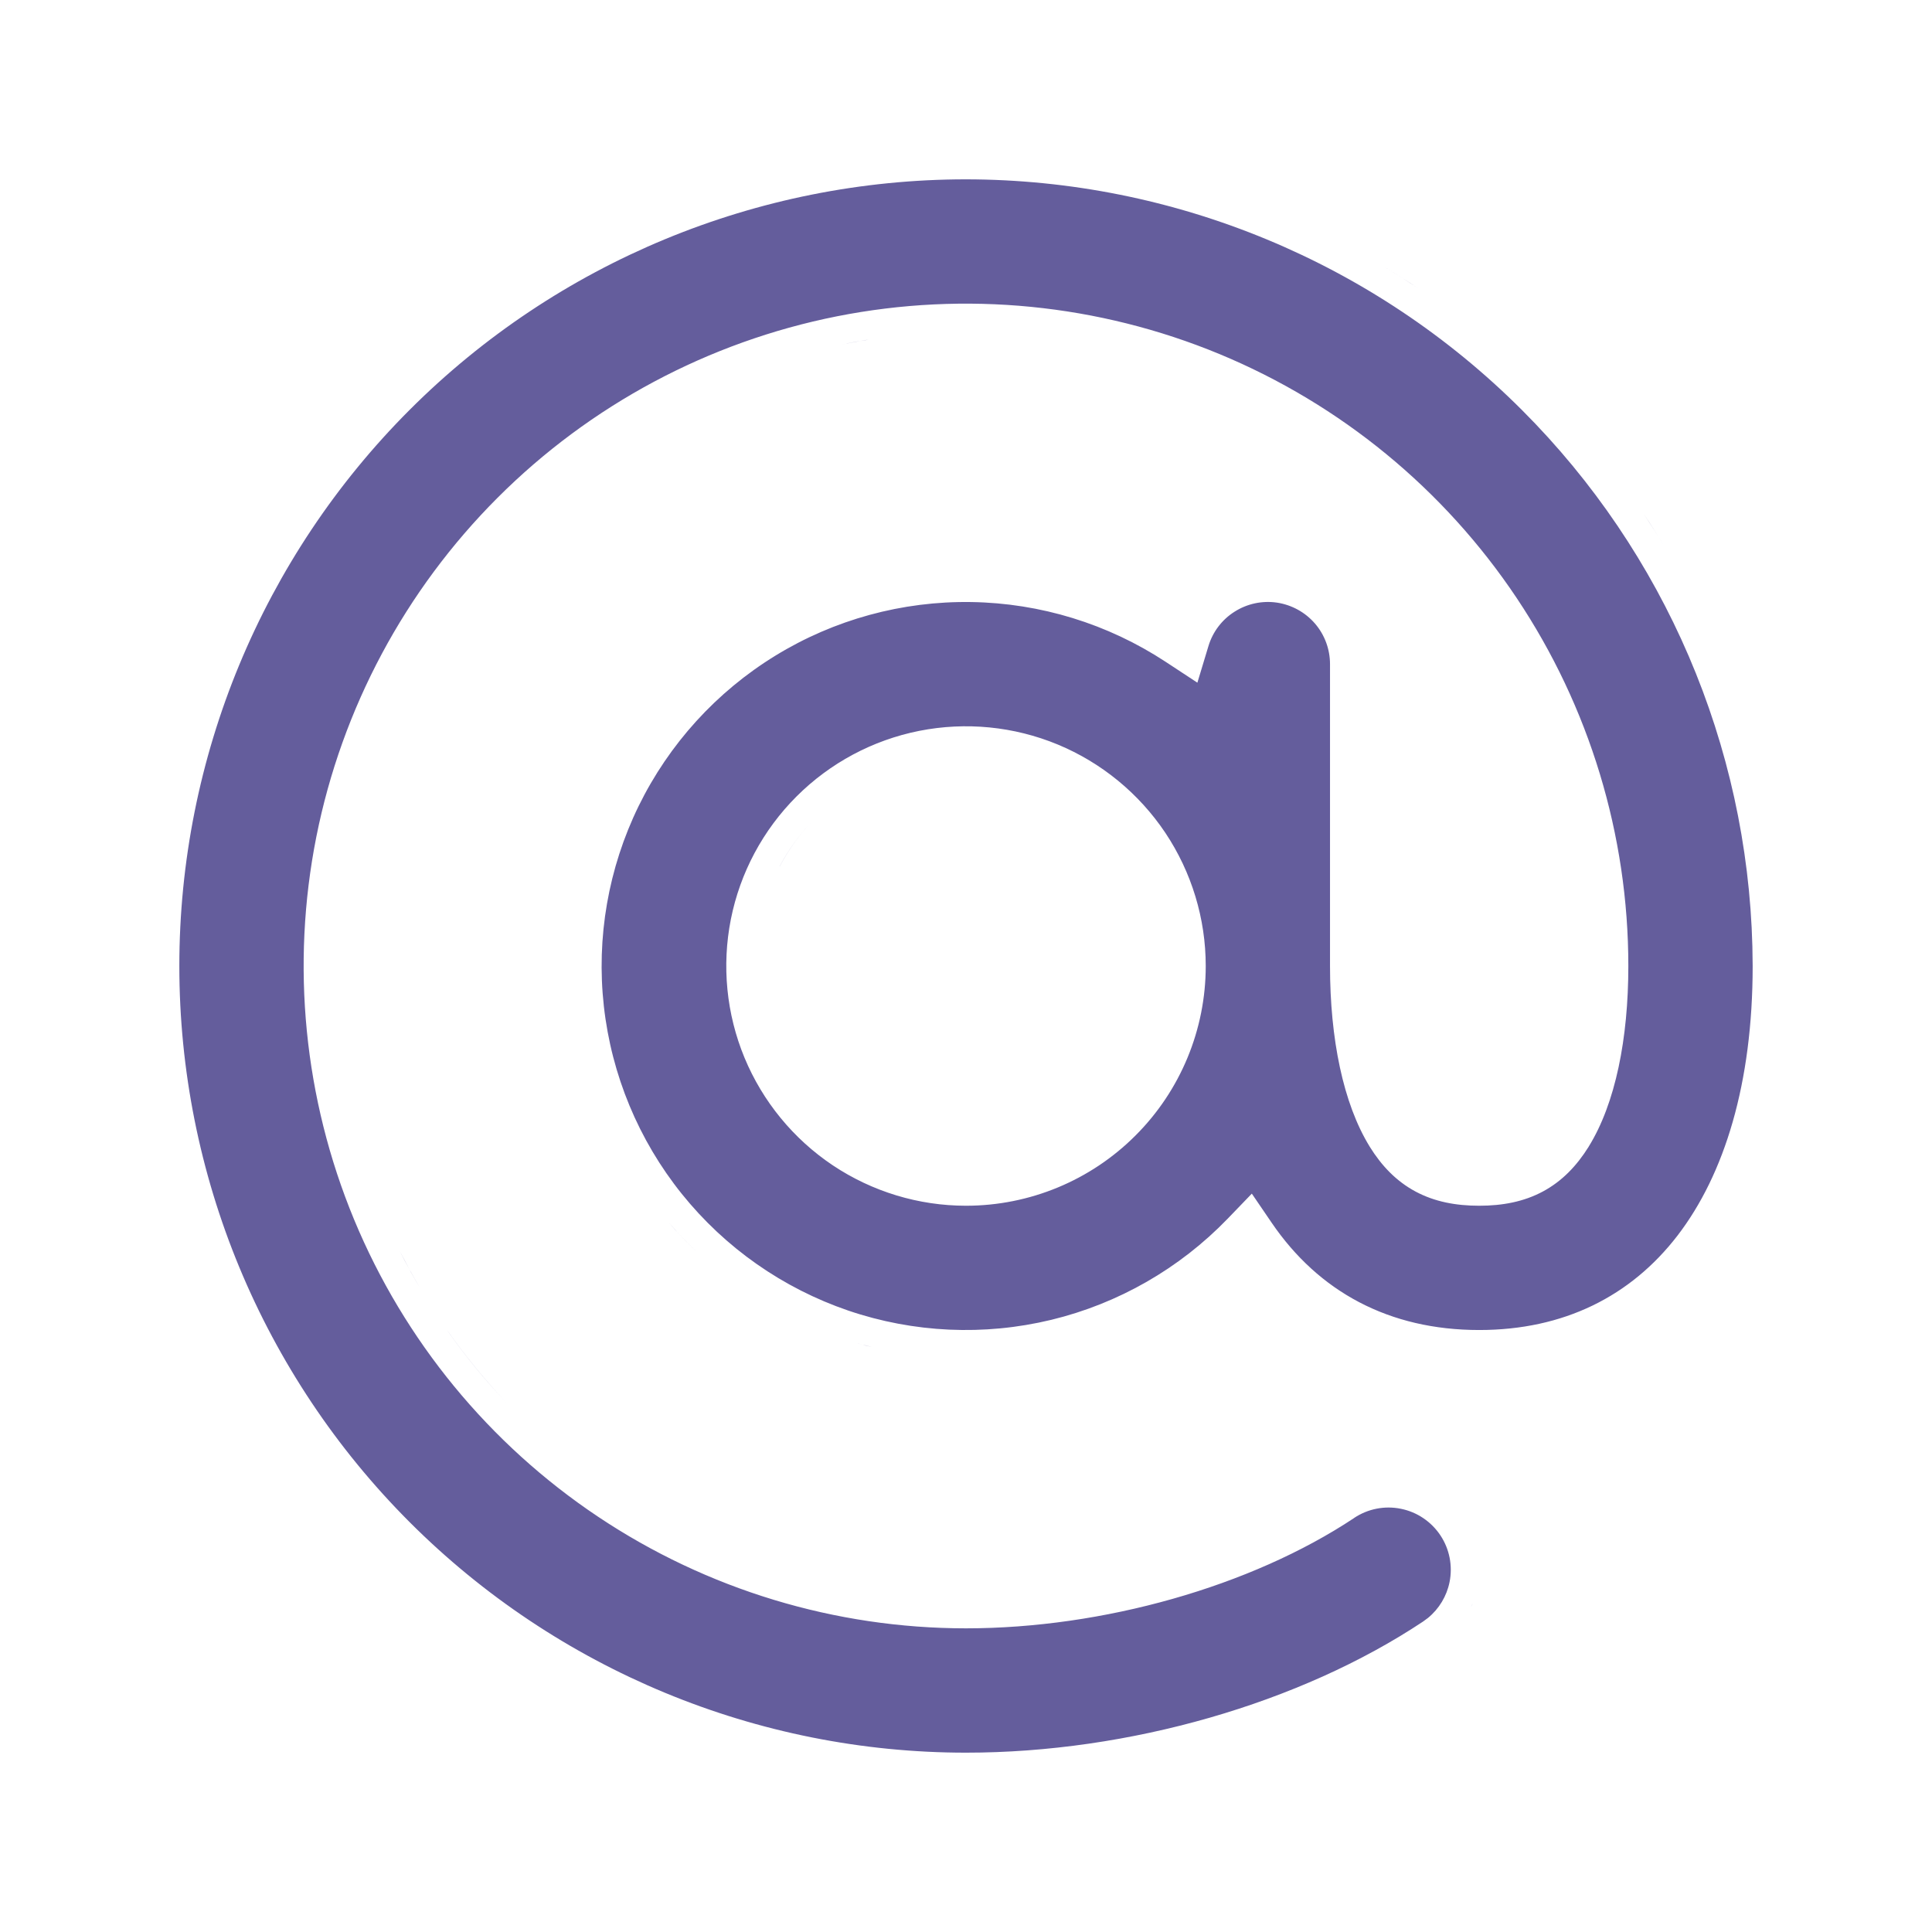
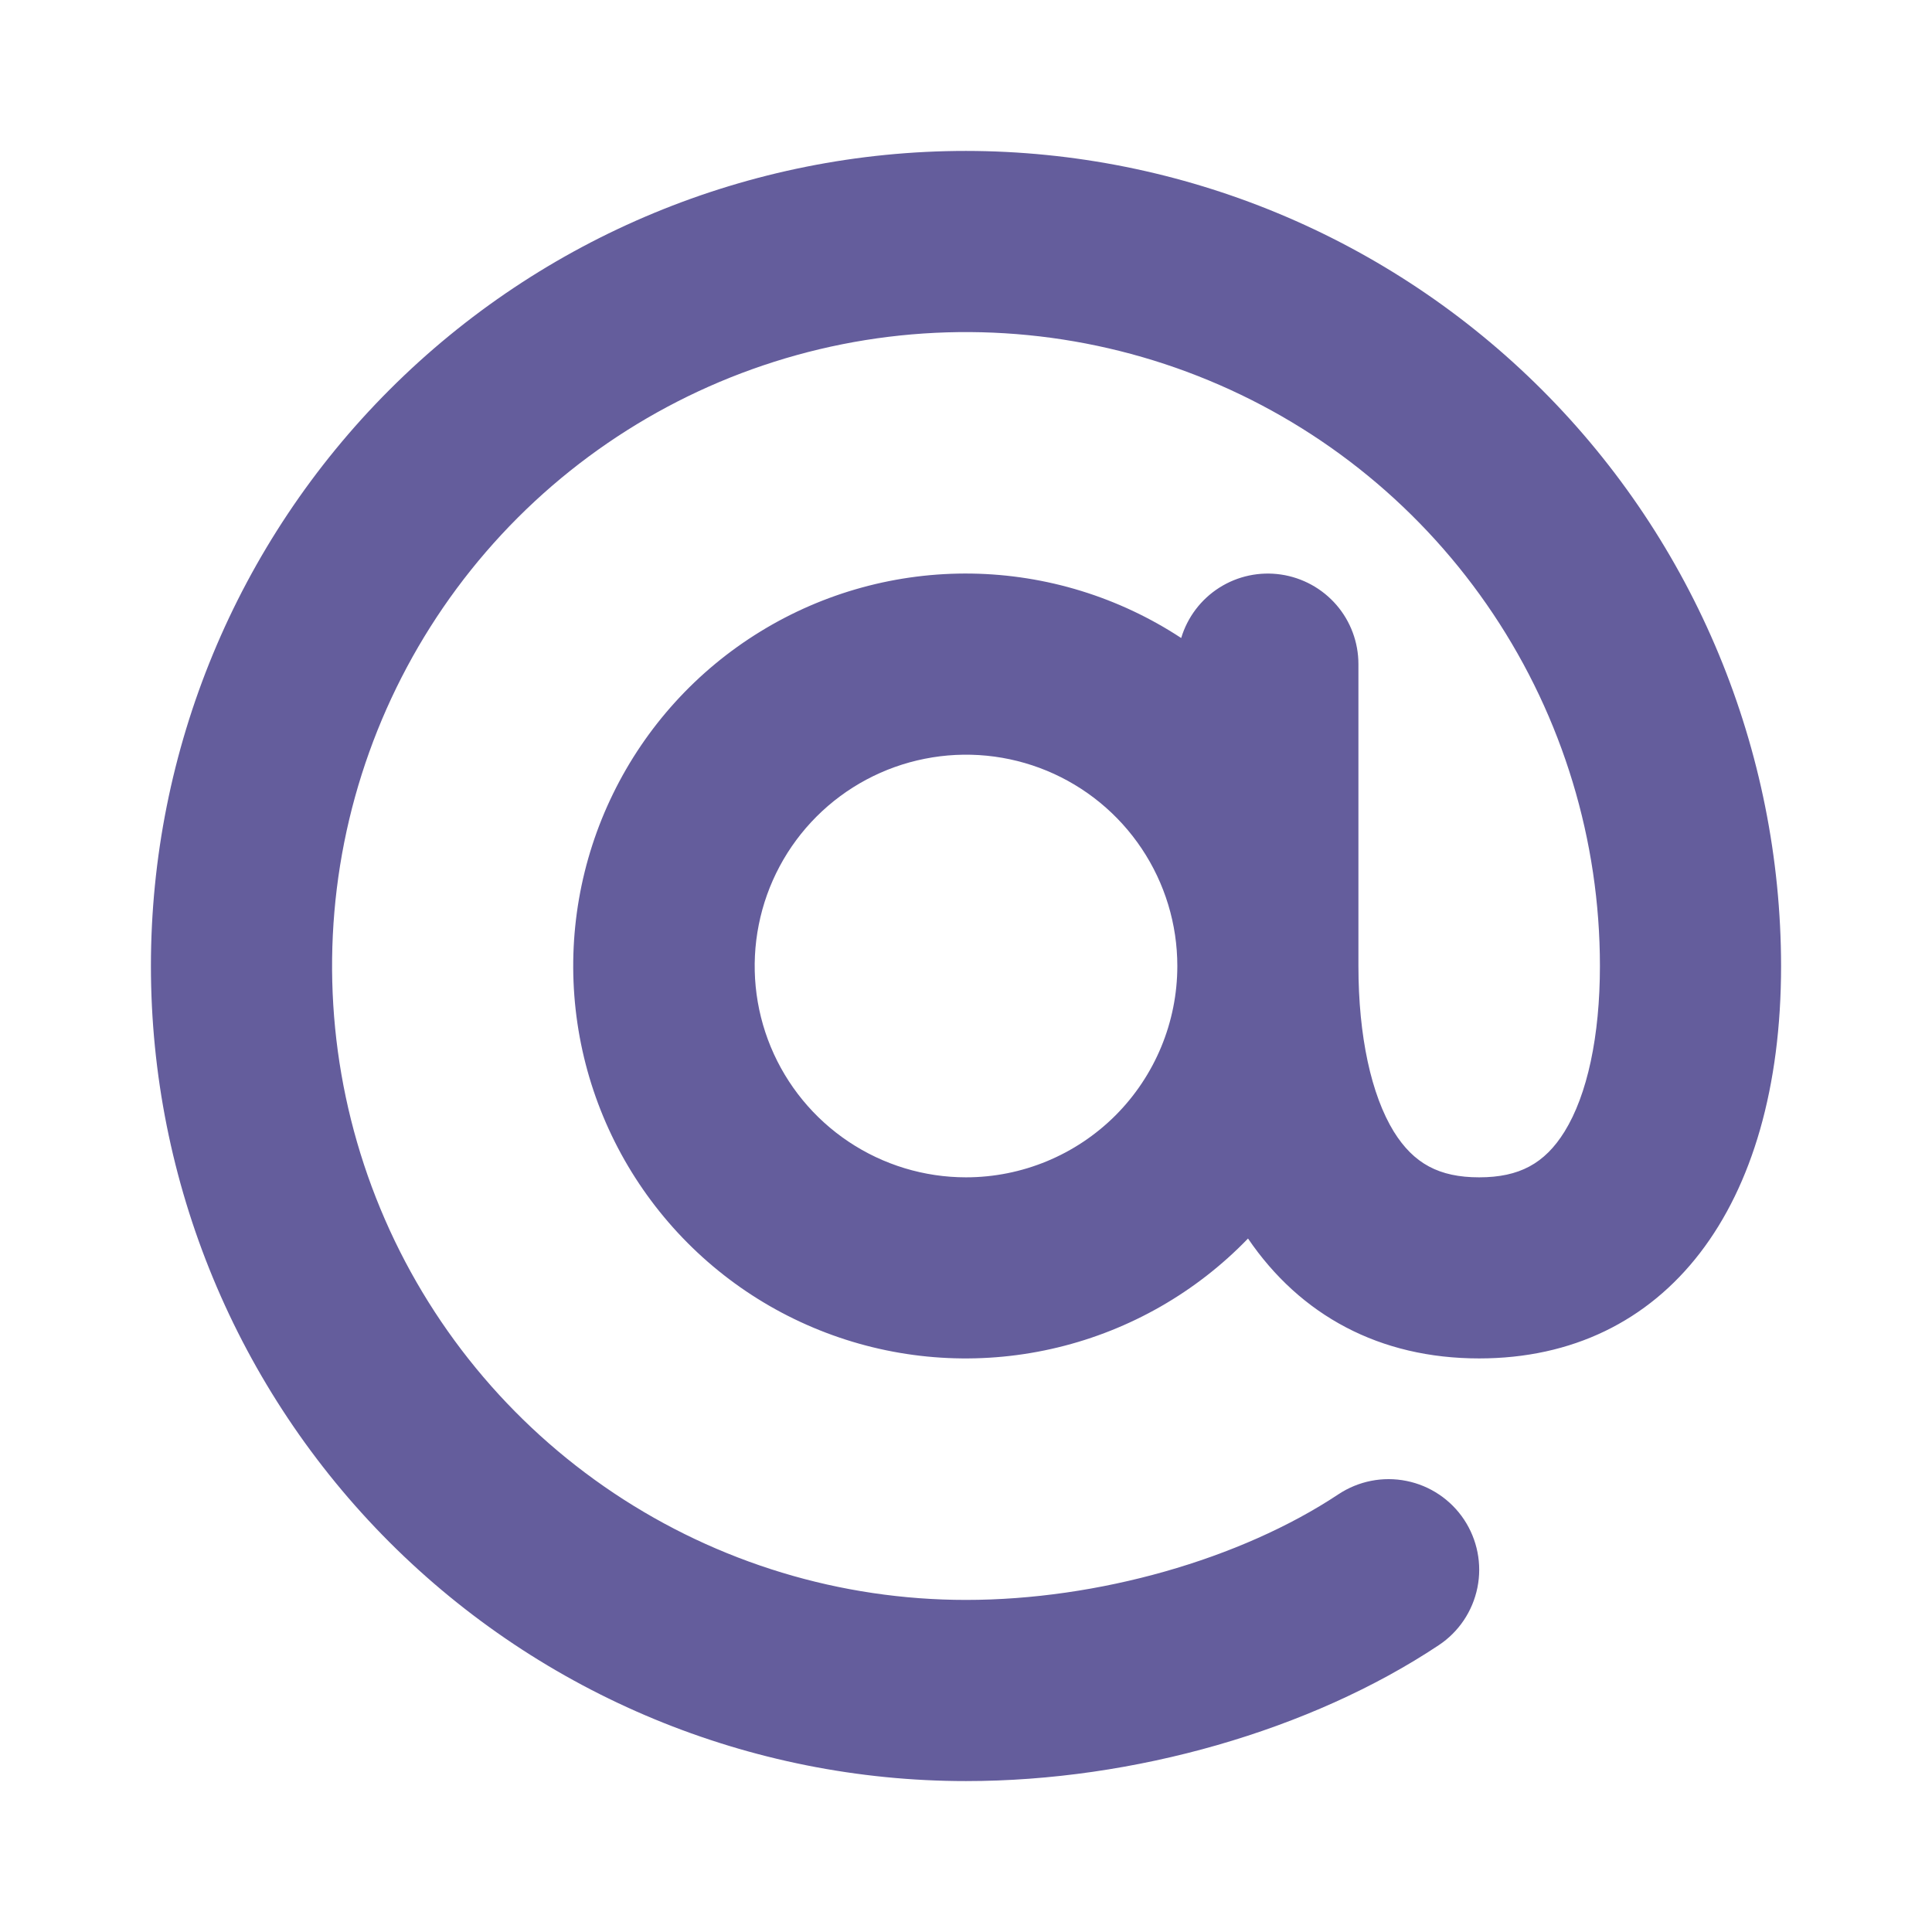
<svg xmlns="http://www.w3.org/2000/svg" width="34" height="34" viewBox="0 0 34 34" fill="none">
-   <path d="M16.999 3.156C20.669 3.16 24.189 4.62 26.784 7.216C29.299 9.73 30.747 13.111 30.839 16.657L30.844 17.001C30.844 19.058 30.351 20.665 29.52 21.746C28.699 22.812 27.52 23.406 26.031 23.406C24.442 23.406 23.203 22.729 22.377 21.515L22.03 21.006L21.604 21.448C20.759 22.323 19.682 22.941 18.5 23.227C17.318 23.512 16.079 23.456 14.928 23.064C13.777 22.671 12.761 21.959 11.999 21.011C11.238 20.063 10.762 18.918 10.627 17.709C10.492 16.5 10.705 15.278 11.239 14.185C11.774 13.093 12.608 12.175 13.645 11.539C14.681 10.903 15.878 10.576 17.094 10.595C18.31 10.614 19.495 10.978 20.512 11.646L21.072 12.014L21.266 11.372C21.341 11.121 21.504 10.905 21.726 10.765C21.947 10.624 22.212 10.567 22.472 10.605C22.731 10.644 22.969 10.774 23.141 10.973C23.312 11.171 23.406 11.425 23.406 11.688V17C23.406 18.276 23.636 19.418 24.104 20.178L24.105 20.18C24.314 20.517 24.573 20.788 24.911 20.969C25.247 21.149 25.622 21.219 26.031 21.219C26.44 21.219 26.815 21.149 27.151 20.969C27.489 20.788 27.748 20.517 27.958 20.18V20.179C28.43 19.418 28.656 18.275 28.656 17C28.656 14.695 27.972 12.441 26.691 10.524C25.411 8.608 23.591 7.114 21.461 6.231C19.331 5.349 16.987 5.118 14.726 5.567C12.465 6.017 10.388 7.128 8.758 8.758C7.128 10.388 6.017 12.465 5.567 14.726C5.118 16.987 5.349 19.331 6.231 21.461C7.114 23.591 8.608 25.411 10.524 26.691C12.441 27.972 14.695 28.656 17 28.656C19.405 28.656 22.013 27.921 23.831 26.714V26.713C24.073 26.552 24.369 26.494 24.653 26.552C24.938 26.609 25.188 26.778 25.349 27.02C25.509 27.261 25.567 27.556 25.51 27.841C25.46 28.09 25.325 28.313 25.13 28.473L25.043 28.537C22.881 29.974 19.869 30.844 17 30.844C13.328 30.844 9.807 29.385 7.211 26.789C4.615 24.193 3.156 20.672 3.156 17C3.156 13.328 4.615 9.807 7.211 7.211C9.807 4.615 13.328 3.157 16.999 3.156ZM25.908 28.24C25.901 28.257 25.892 28.273 25.885 28.289C25.895 28.267 25.906 28.245 25.915 28.222L25.908 28.24ZM17.422 28.148C17.281 28.154 17.14 28.156 17 28.156C17.14 28.156 17.281 28.154 17.422 28.148ZM7.622 27.854C7.742 27.957 7.863 28.057 7.985 28.156C7.863 28.057 7.742 27.957 7.622 27.854ZM17.847 28.124C17.764 28.13 17.682 28.134 17.6 28.139C17.682 28.134 17.764 28.13 17.847 28.124ZM18.277 28.086C18.191 28.095 18.104 28.102 18.018 28.109C18.104 28.102 18.191 28.095 18.277 28.086ZM18.678 28.037C18.626 28.044 18.575 28.05 18.523 28.057C18.575 28.05 18.626 28.044 18.678 28.037ZM19.116 27.969C19.062 27.978 19.008 27.986 18.953 27.995C19.008 27.986 19.062 27.978 19.116 27.969ZM19.565 27.884C19.487 27.9 19.408 27.916 19.329 27.931C19.408 27.916 19.487 27.9 19.565 27.884ZM19.955 27.797C19.892 27.812 19.828 27.826 19.765 27.84C19.828 27.826 19.892 27.812 19.955 27.797ZM20.402 27.682C20.332 27.701 20.262 27.719 20.191 27.737C20.262 27.719 20.332 27.701 20.402 27.682ZM20.852 27.55C20.761 27.578 20.669 27.606 20.577 27.633C20.669 27.606 20.761 27.578 20.852 27.55ZM21.27 27.41C21.172 27.445 21.073 27.477 20.974 27.51C21.073 27.477 21.172 27.445 21.27 27.41ZM21.619 27.28C21.538 27.312 21.456 27.342 21.374 27.372C21.456 27.342 21.538 27.312 21.619 27.28ZM22.03 27.112C21.949 27.147 21.868 27.181 21.785 27.215C21.868 27.181 21.949 27.147 22.03 27.112ZM22.371 26.957C22.301 26.99 22.23 27.024 22.158 27.057C22.23 27.024 22.301 26.99 22.371 26.957ZM11.149 26.499C11.384 26.643 11.623 26.779 11.866 26.905C11.623 26.779 11.384 26.643 11.149 26.499ZM22.746 26.77C22.678 26.806 22.609 26.843 22.539 26.878C22.609 26.843 22.678 26.806 22.746 26.77ZM25.451 26.395H25.45H25.451ZM23.689 26.216H23.69H23.689ZM7.881 23.426C8.195 23.872 8.542 24.295 8.918 24.69C8.73 24.493 8.549 24.289 8.376 24.078C8.203 23.867 8.038 23.65 7.881 23.427V23.426ZM16.284 23.868C16.545 23.895 16.806 23.907 17.068 23.904C16.806 23.907 16.545 23.895 16.284 23.868ZM15 23.612C15.114 23.647 15.23 23.677 15.346 23.705C15.309 23.696 15.273 23.688 15.236 23.679L15 23.612ZM19.322 23.502V23.501V23.502ZM21.04 22.596V22.597V22.596ZM7.037 22.02C7.148 22.239 7.266 22.454 7.391 22.665C7.336 22.572 7.281 22.479 7.229 22.384L7.037 22.02ZM21.79 21.97C21.849 21.913 21.906 21.855 21.963 21.796C21.906 21.855 21.849 21.913 21.79 21.97ZM12.241 22.01C12.134 21.908 12.03 21.804 11.93 21.695L11.767 21.513C11.917 21.687 12.075 21.852 12.241 22.01ZM18.614 13.102C17.843 12.783 16.995 12.7 16.177 12.862C15.358 13.025 14.607 13.427 14.017 14.017C13.427 14.607 13.025 15.358 12.862 16.177C12.7 16.995 12.783 17.843 13.102 18.614C13.422 19.385 13.963 20.044 14.656 20.508C15.35 20.971 16.166 21.219 17 21.219C18.119 21.219 19.192 20.775 19.983 19.983C20.775 19.192 21.219 18.119 21.219 17C21.219 16.166 20.971 15.35 20.508 14.656C20.044 13.963 19.385 13.422 18.614 13.102ZM17.535 20.679C17.359 20.704 17.18 20.719 17 20.719C17.18 20.719 17.359 20.704 17.535 20.679ZM17.716 20.648C17.674 20.657 17.631 20.663 17.589 20.67C17.631 20.663 17.674 20.657 17.716 20.648ZM17.89 20.609C17.847 20.62 17.803 20.63 17.76 20.639C17.803 20.63 17.847 20.62 17.89 20.609ZM15.662 20.47C15.832 20.535 16.007 20.588 16.185 20.628C16.007 20.588 15.832 20.535 15.662 20.47ZM6.451 20.628C6.44 20.594 6.427 20.561 6.416 20.527C6.427 20.561 6.44 20.594 6.451 20.628ZM18.062 20.562C18.021 20.575 17.98 20.586 17.939 20.597C17.98 20.586 18.021 20.575 18.062 20.562ZM18.23 20.508C18.19 20.522 18.149 20.536 18.107 20.549C18.149 20.536 18.19 20.522 18.23 20.508ZM18.395 20.445C18.358 20.46 18.322 20.476 18.284 20.489C18.322 20.476 18.358 20.46 18.395 20.445ZM18.547 20.38C18.516 20.394 18.485 20.409 18.453 20.422C18.485 20.409 18.516 20.394 18.547 20.38ZM18.755 20.278C18.708 20.303 18.66 20.328 18.612 20.351C18.66 20.328 18.708 20.303 18.755 20.278ZM6.349 20.312C6.328 20.245 6.307 20.179 6.287 20.111C6.307 20.179 6.328 20.245 6.349 20.312ZM18.877 20.209C18.837 20.233 18.796 20.255 18.755 20.277C18.796 20.255 18.837 20.233 18.877 20.209ZM19.031 20.113C18.997 20.135 18.964 20.158 18.93 20.179C18.964 20.158 18.997 20.135 19.031 20.113ZM6.221 19.869C6.212 19.837 6.203 19.806 6.195 19.774C6.203 19.806 6.212 19.837 6.221 19.869ZM6.139 19.54C6.125 19.48 6.111 19.42 6.098 19.36C6.111 19.42 6.125 19.48 6.139 19.54ZM19.877 19.356V19.357V19.356ZM6.058 19.166C6.044 19.098 6.031 19.029 6.019 18.961C6.031 19.029 6.044 19.098 6.058 19.166ZM10.226 18.368C10.25 18.488 10.276 18.607 10.307 18.726C10.276 18.607 10.25 18.488 10.226 18.368ZM20.28 18.751H20.281H20.28ZM5.992 18.803C5.979 18.724 5.967 18.646 5.956 18.567C5.967 18.646 5.979 18.724 5.992 18.803ZM5.932 18.391C5.924 18.332 5.918 18.273 5.911 18.215C5.918 18.273 5.924 18.332 5.932 18.391ZM5.889 17.987C5.883 17.918 5.878 17.849 5.873 17.779C5.878 17.849 5.883 17.918 5.889 17.987ZM5.862 17.623C5.857 17.53 5.853 17.437 5.851 17.344C5.853 17.437 5.857 17.53 5.862 17.623ZM10.09 17.148C10.092 17.238 10.096 17.327 10.102 17.417C10.096 17.327 10.092 17.238 10.09 17.148ZM5.847 17.234C5.845 17.151 5.845 17.067 5.845 16.983C5.845 17.067 5.845 17.151 5.847 17.234ZM13.285 16.819H13.286H13.285ZM5.847 16.795C5.848 16.722 5.851 16.649 5.854 16.576C5.851 16.649 5.848 16.722 5.847 16.795ZM28.126 16.185C28.133 16.274 28.137 16.363 28.142 16.453C28.137 16.363 28.133 16.274 28.126 16.185ZM5.859 16.422C5.864 16.323 5.872 16.225 5.88 16.127C5.872 16.225 5.864 16.323 5.859 16.422ZM5.889 16.007C5.892 15.972 5.896 15.938 5.899 15.903C5.896 15.938 5.892 15.972 5.889 16.007ZM28.093 15.817C28.098 15.869 28.103 15.92 28.107 15.972C28.103 15.92 28.098 15.869 28.093 15.817ZM28.041 15.404C28.05 15.463 28.057 15.523 28.064 15.582C28.057 15.523 28.05 15.463 28.041 15.404ZM14.37 14.37C14.11 14.63 13.892 14.926 13.721 15.247H13.72C13.891 14.926 14.11 14.63 14.37 14.37ZM27.974 14.995C27.988 15.073 28.001 15.152 28.014 15.23C28.001 15.152 27.988 15.073 27.974 14.995ZM19.944 14.73C19.995 14.797 20.045 14.864 20.092 14.934C20.045 14.864 19.995 14.797 19.944 14.73ZM27.896 14.612C27.912 14.682 27.926 14.753 27.94 14.823C27.926 14.753 27.912 14.682 27.896 14.612ZM19.775 14.526C19.803 14.557 19.828 14.589 19.855 14.62C19.828 14.589 19.803 14.557 19.775 14.526ZM19.586 14.329C19.628 14.37 19.669 14.412 19.709 14.455C19.669 14.412 19.628 14.37 19.586 14.329ZM27.802 14.214C27.822 14.292 27.84 14.37 27.858 14.448C27.84 14.37 27.822 14.292 27.802 14.214ZM19.405 14.166C19.442 14.197 19.479 14.23 19.515 14.263C19.479 14.23 19.442 14.197 19.405 14.166ZM19.171 13.982C19.221 14.018 19.27 14.055 19.317 14.093C19.27 14.055 19.221 14.018 19.171 13.982ZM27.702 13.854C27.72 13.916 27.738 13.978 27.755 14.04C27.738 13.978 27.72 13.916 27.702 13.854ZM18.673 13.679C18.829 13.758 18.98 13.848 19.123 13.947C18.98 13.848 18.829 13.758 18.673 13.679ZM27.581 13.469C27.603 13.535 27.624 13.601 27.645 13.667C27.624 13.601 27.603 13.535 27.581 13.469ZM27.446 13.088C27.47 13.152 27.494 13.215 27.517 13.279C27.494 13.215 27.47 13.152 27.446 13.088ZM27.279 12.67C27.314 12.753 27.35 12.836 27.383 12.92C27.35 12.836 27.314 12.753 27.279 12.67ZM26.975 12.006C27.008 12.073 27.042 12.141 27.074 12.209C27.042 12.141 27.008 12.073 26.975 12.006ZM26.499 11.149C26.637 11.373 26.766 11.601 26.887 11.833C26.766 11.601 26.637 11.373 26.499 11.149ZM20.455 11.024C20.567 11.089 20.678 11.156 20.786 11.227C20.678 11.156 20.567 11.089 20.455 11.024ZM23.751 11.002C23.782 11.067 23.807 11.134 23.829 11.202C23.807 11.134 23.782 11.067 23.751 11.002ZM25.815 10.163C25.976 10.37 26.13 10.583 26.276 10.802C26.13 10.583 25.976 10.37 25.815 10.163ZM22.261 10.095C22.119 10.099 21.979 10.123 21.844 10.165C21.979 10.123 22.119 10.099 22.261 10.095ZM25.558 9.844C25.598 9.892 25.637 9.94 25.677 9.989C25.637 9.94 25.598 9.892 25.558 9.844ZM28.929 9.046C29.059 9.241 29.184 9.439 29.304 9.64C29.244 9.539 29.183 9.44 29.12 9.341L28.929 9.046ZM25.296 9.542C25.346 9.598 25.395 9.655 25.444 9.712C25.395 9.655 25.346 9.598 25.296 9.542ZM25.02 9.246C25.072 9.3 25.123 9.354 25.174 9.409C25.123 9.354 25.072 9.3 25.02 9.246ZM24.744 8.972C24.792 9.018 24.84 9.064 24.887 9.111C24.84 9.064 24.792 9.018 24.744 8.972ZM24.452 8.699C24.504 8.746 24.556 8.794 24.607 8.842C24.556 8.794 24.504 8.746 24.452 8.699ZM24.153 8.44C24.207 8.485 24.259 8.531 24.311 8.576C24.259 8.531 24.207 8.485 24.153 8.44ZM9.83 8.454C9.889 8.405 9.947 8.356 10.007 8.308C9.947 8.356 9.889 8.405 9.83 8.454ZM23.837 8.186C23.896 8.231 23.954 8.277 24.012 8.324C23.954 8.277 23.896 8.231 23.837 8.186ZM10.148 8.198C10.203 8.155 10.258 8.111 10.315 8.068C10.258 8.111 10.203 8.155 10.148 8.198ZM23.5 7.935C23.564 7.98 23.628 8.026 23.69 8.073C23.628 8.026 23.564 7.98 23.5 7.935ZM10.485 7.945C10.536 7.909 10.586 7.872 10.638 7.836C10.586 7.872 10.536 7.909 10.485 7.945ZM23.196 7.725C23.261 7.768 23.324 7.811 23.388 7.855C23.324 7.811 23.261 7.768 23.196 7.725ZM10.804 7.725C10.864 7.684 10.924 7.643 10.984 7.604C10.924 7.643 10.864 7.684 10.804 7.725ZM22.874 7.518C22.926 7.55 22.978 7.581 23.029 7.614C22.978 7.581 22.926 7.55 22.874 7.518ZM11.113 7.524C11.176 7.486 11.239 7.447 11.302 7.409C11.239 7.447 11.176 7.486 11.113 7.524ZM22.466 7.276C22.547 7.322 22.629 7.368 22.709 7.416C22.629 7.368 22.547 7.322 22.466 7.276ZM11.492 7.299C11.542 7.27 11.593 7.243 11.644 7.216C11.593 7.243 11.542 7.27 11.492 7.299ZM22.019 7.036C22.136 7.095 22.253 7.157 22.368 7.221C22.253 7.157 22.136 7.095 22.019 7.036ZM11.827 7.117C11.886 7.087 11.944 7.056 12.003 7.026C11.944 7.056 11.886 7.087 11.827 7.117ZM12.177 6.94C12.236 6.912 12.296 6.885 12.356 6.857C12.296 6.885 12.236 6.912 12.177 6.94ZM12.546 6.771C12.595 6.75 12.644 6.731 12.693 6.71C12.644 6.731 12.595 6.75 12.546 6.771ZM12.922 6.616C12.966 6.599 13.01 6.583 13.054 6.566C13.01 6.583 12.966 6.599 12.922 6.616ZM13.278 6.482C13.347 6.458 13.416 6.436 13.485 6.413C13.416 6.436 13.347 6.458 13.278 6.482ZM13.65 6.358C13.734 6.332 13.818 6.309 13.902 6.284C13.818 6.309 13.734 6.332 13.65 6.358ZM19.947 6.242C20.03 6.265 20.113 6.288 20.195 6.312C20.113 6.288 20.03 6.265 19.947 6.242ZM15.23 5.985L14.823 6.059C14.978 6.028 15.133 6.001 15.288 5.977C15.269 5.98 15.25 5.982 15.23 5.985ZM24.36 4.696C24.461 4.756 24.561 4.817 24.66 4.88L24.954 5.071C24.759 4.941 24.561 4.816 24.36 4.696ZM12.352 22.112C12.315 22.078 12.278 22.044 12.241 22.01C12.278 22.044 12.315 22.078 12.352 22.112ZM19.157 20.027C19.127 20.049 19.098 20.07 19.067 20.091C19.098 20.07 19.127 20.049 19.157 20.027ZM28.148 16.599C28.153 16.732 28.156 16.866 28.156 17C28.156 16.866 28.153 16.732 28.148 16.599ZM27.105 12.273C27.154 12.38 27.203 12.488 27.249 12.596C27.203 12.488 27.154 12.38 27.105 12.273ZM9.111 9.111C9.209 9.014 9.307 8.918 9.408 8.824C9.307 8.918 9.209 9.014 9.111 9.111Z" fill="#645D9C" />
+   <path d="M17 2.656C13.196 2.656 9.547 4.167 6.857 6.857C4.167 9.547 2.656 13.196 2.656 17C2.656 20.804 4.167 24.453 6.857 27.143C9.547 29.832 13.196 31.344 17 31.344C19.958 31.344 23.068 30.45 25.319 28.953C25.672 28.719 25.916 28.355 26 27.94C26.084 27.526 25.999 27.095 25.765 26.742C25.531 26.39 25.166 26.145 24.752 26.062C24.337 25.978 23.907 26.063 23.554 26.297C21.828 27.443 19.319 28.156 17 28.156C14.793 28.156 12.637 27.502 10.802 26.276C8.967 25.05 7.537 23.308 6.693 21.269C5.849 19.231 5.628 16.988 6.058 14.823C6.489 12.659 7.551 10.672 9.111 9.111C10.672 7.551 12.659 6.489 14.823 6.058C16.988 5.628 19.231 5.849 21.269 6.693C23.308 7.537 25.05 8.967 26.276 10.802C27.502 12.637 28.156 14.793 28.156 17C28.156 18.234 27.934 19.268 27.533 19.915C27.183 20.478 26.736 20.719 26.031 20.719C25.326 20.719 24.88 20.478 24.529 19.915C24.131 19.268 23.906 18.234 23.906 17V11.688C23.906 11.305 23.769 10.935 23.519 10.646C23.269 10.357 22.923 10.167 22.545 10.111C22.166 10.055 21.781 10.137 21.458 10.342C21.135 10.547 20.897 10.862 20.787 11.228C19.691 10.508 18.413 10.115 17.102 10.094C15.791 10.074 14.501 10.427 13.383 11.113C12.265 11.798 11.366 12.788 10.79 13.966C10.214 15.143 9.985 16.461 10.13 17.764C10.275 19.067 10.788 20.302 11.609 21.324C12.43 22.347 13.525 23.114 14.767 23.537C16.008 23.96 17.343 24.021 18.618 23.712C19.892 23.404 21.053 22.739 21.963 21.796C22.884 23.149 24.279 23.906 26.031 23.906C29.308 23.906 31.344 21.261 31.344 17C31.34 13.197 29.827 9.551 27.138 6.862C24.449 4.173 20.803 2.66 17 2.656ZM17 20.719C16.265 20.719 15.546 20.501 14.934 20.092C14.322 19.683 13.846 19.103 13.564 18.423C13.283 17.744 13.209 16.996 13.353 16.274C13.496 15.553 13.85 14.89 14.37 14.37C14.89 13.85 15.553 13.496 16.274 13.353C16.996 13.209 17.744 13.283 18.423 13.564C19.103 13.846 19.683 14.322 20.092 14.934C20.501 15.546 20.719 16.265 20.719 17C20.719 17.986 20.327 18.932 19.63 19.63C18.932 20.327 17.986 20.719 17 20.719Z" fill="#645D9C" />
</svg>
